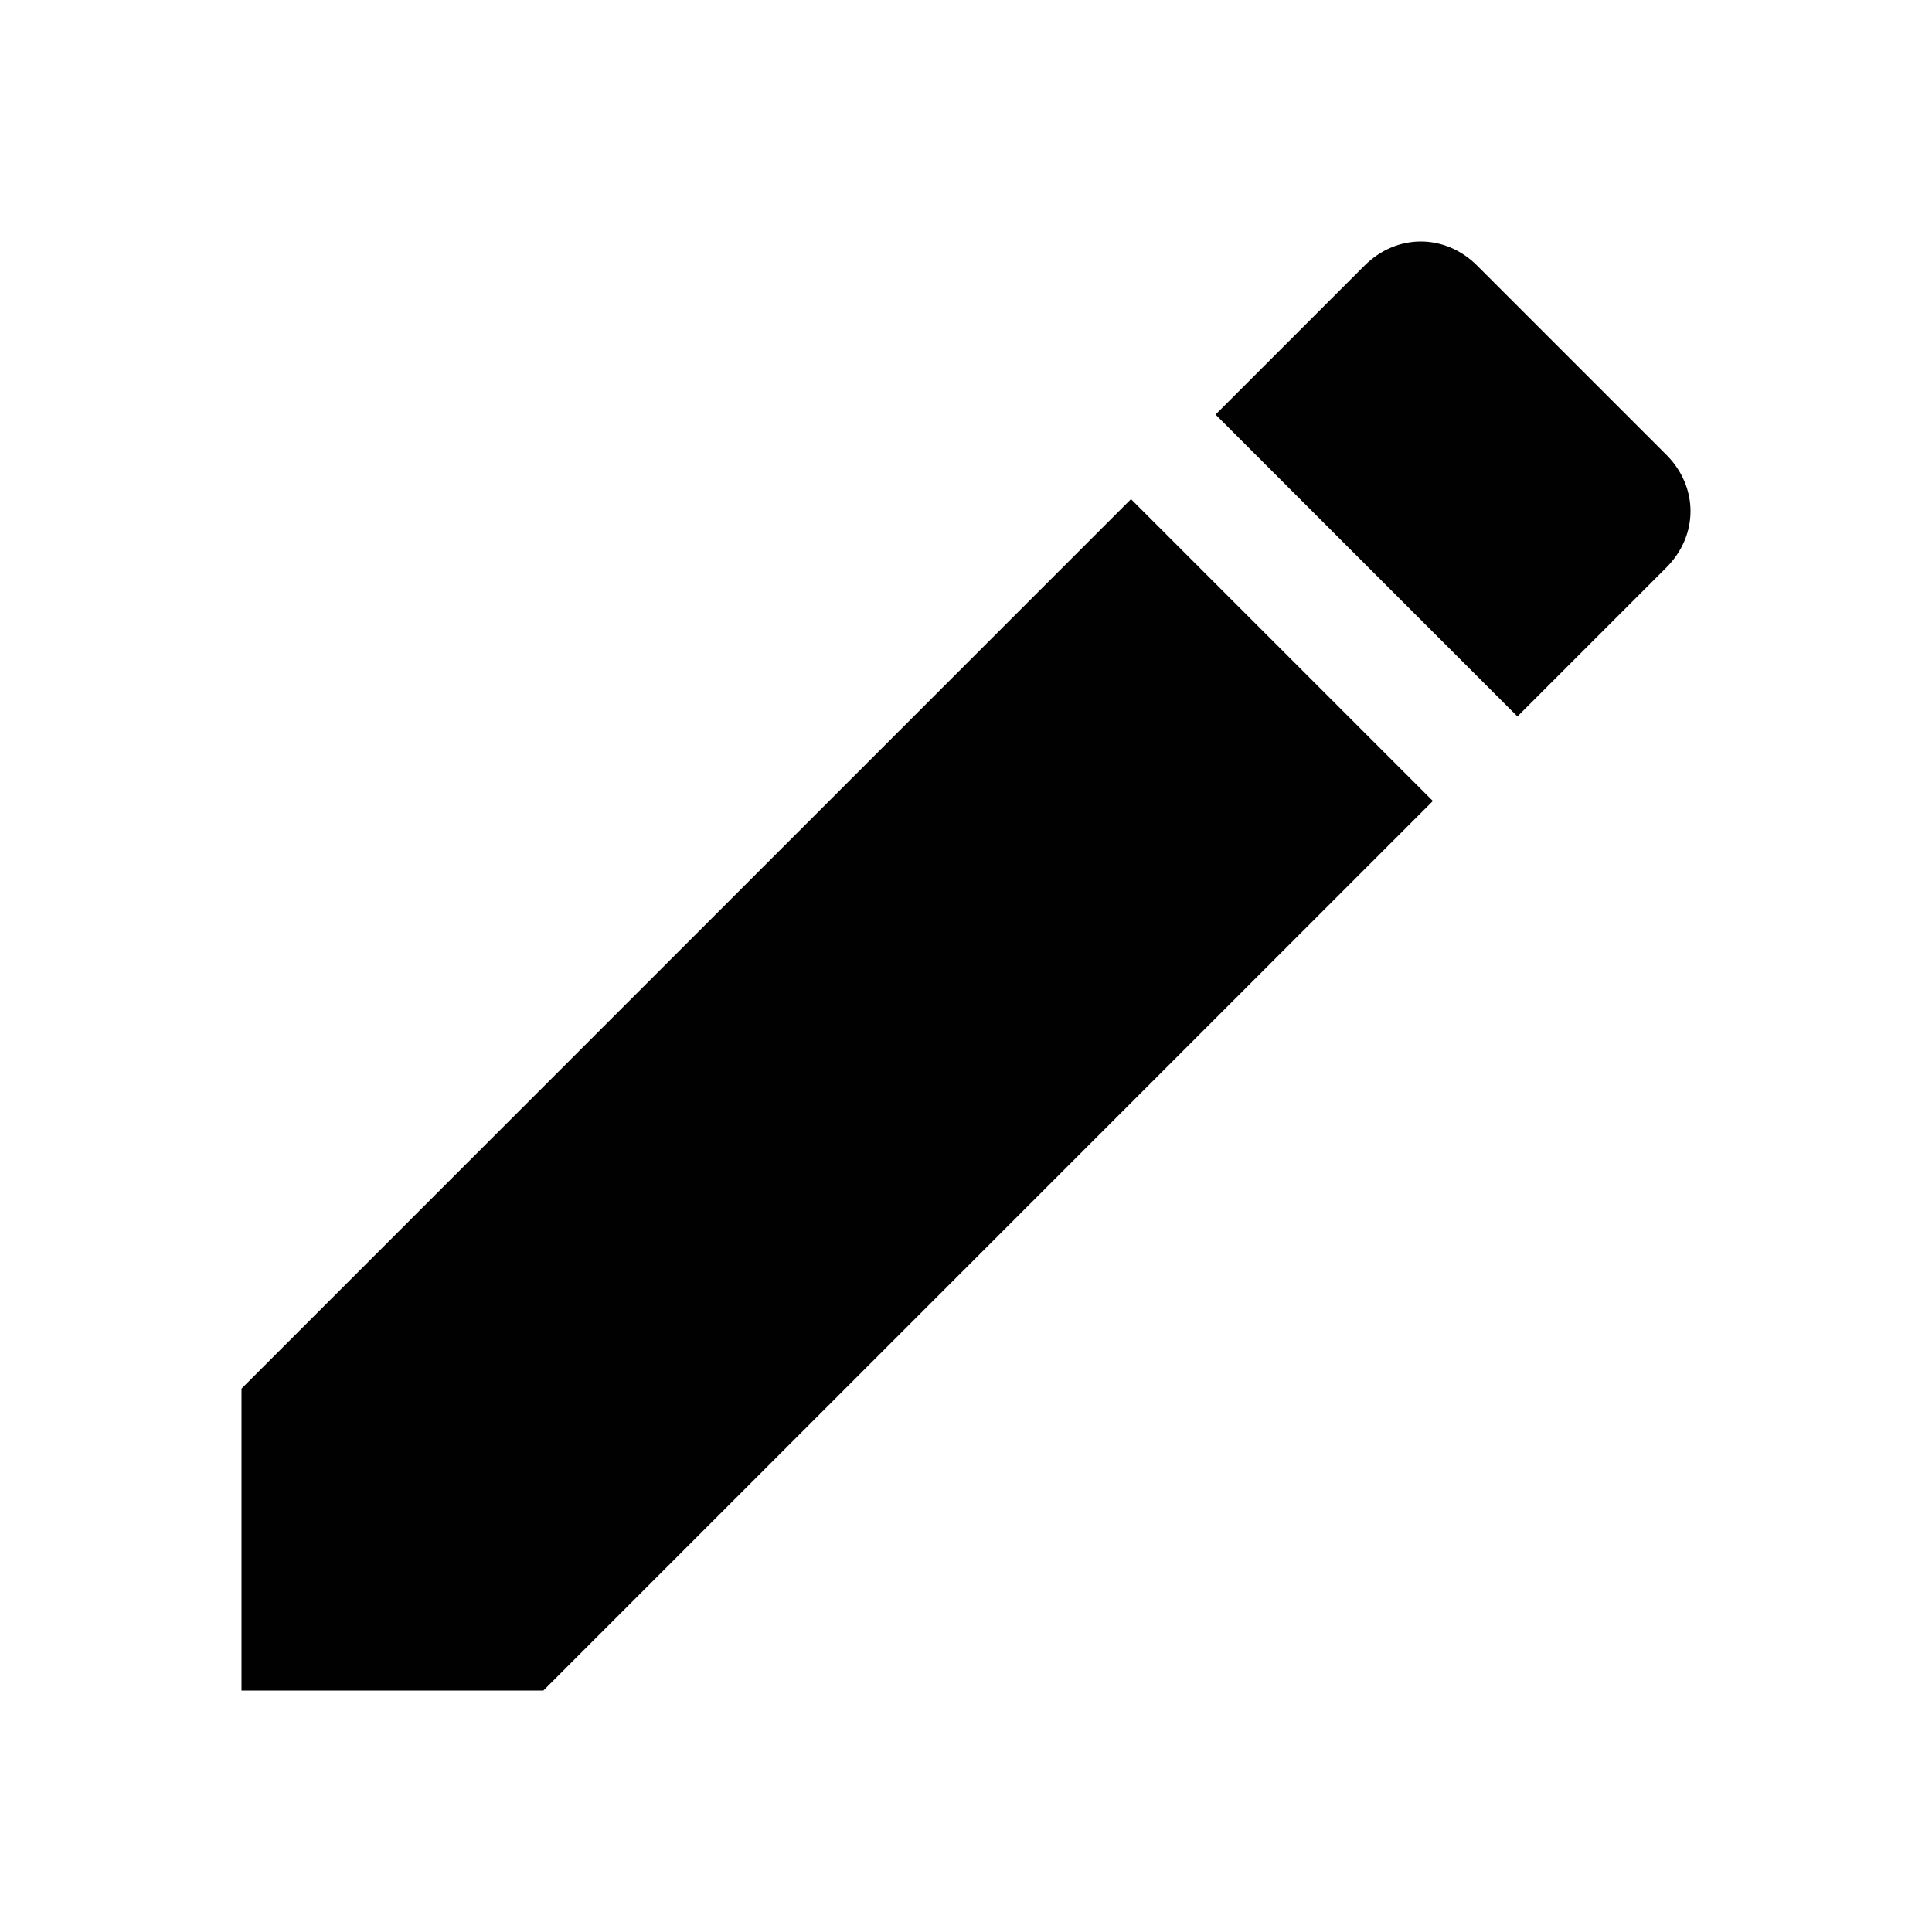
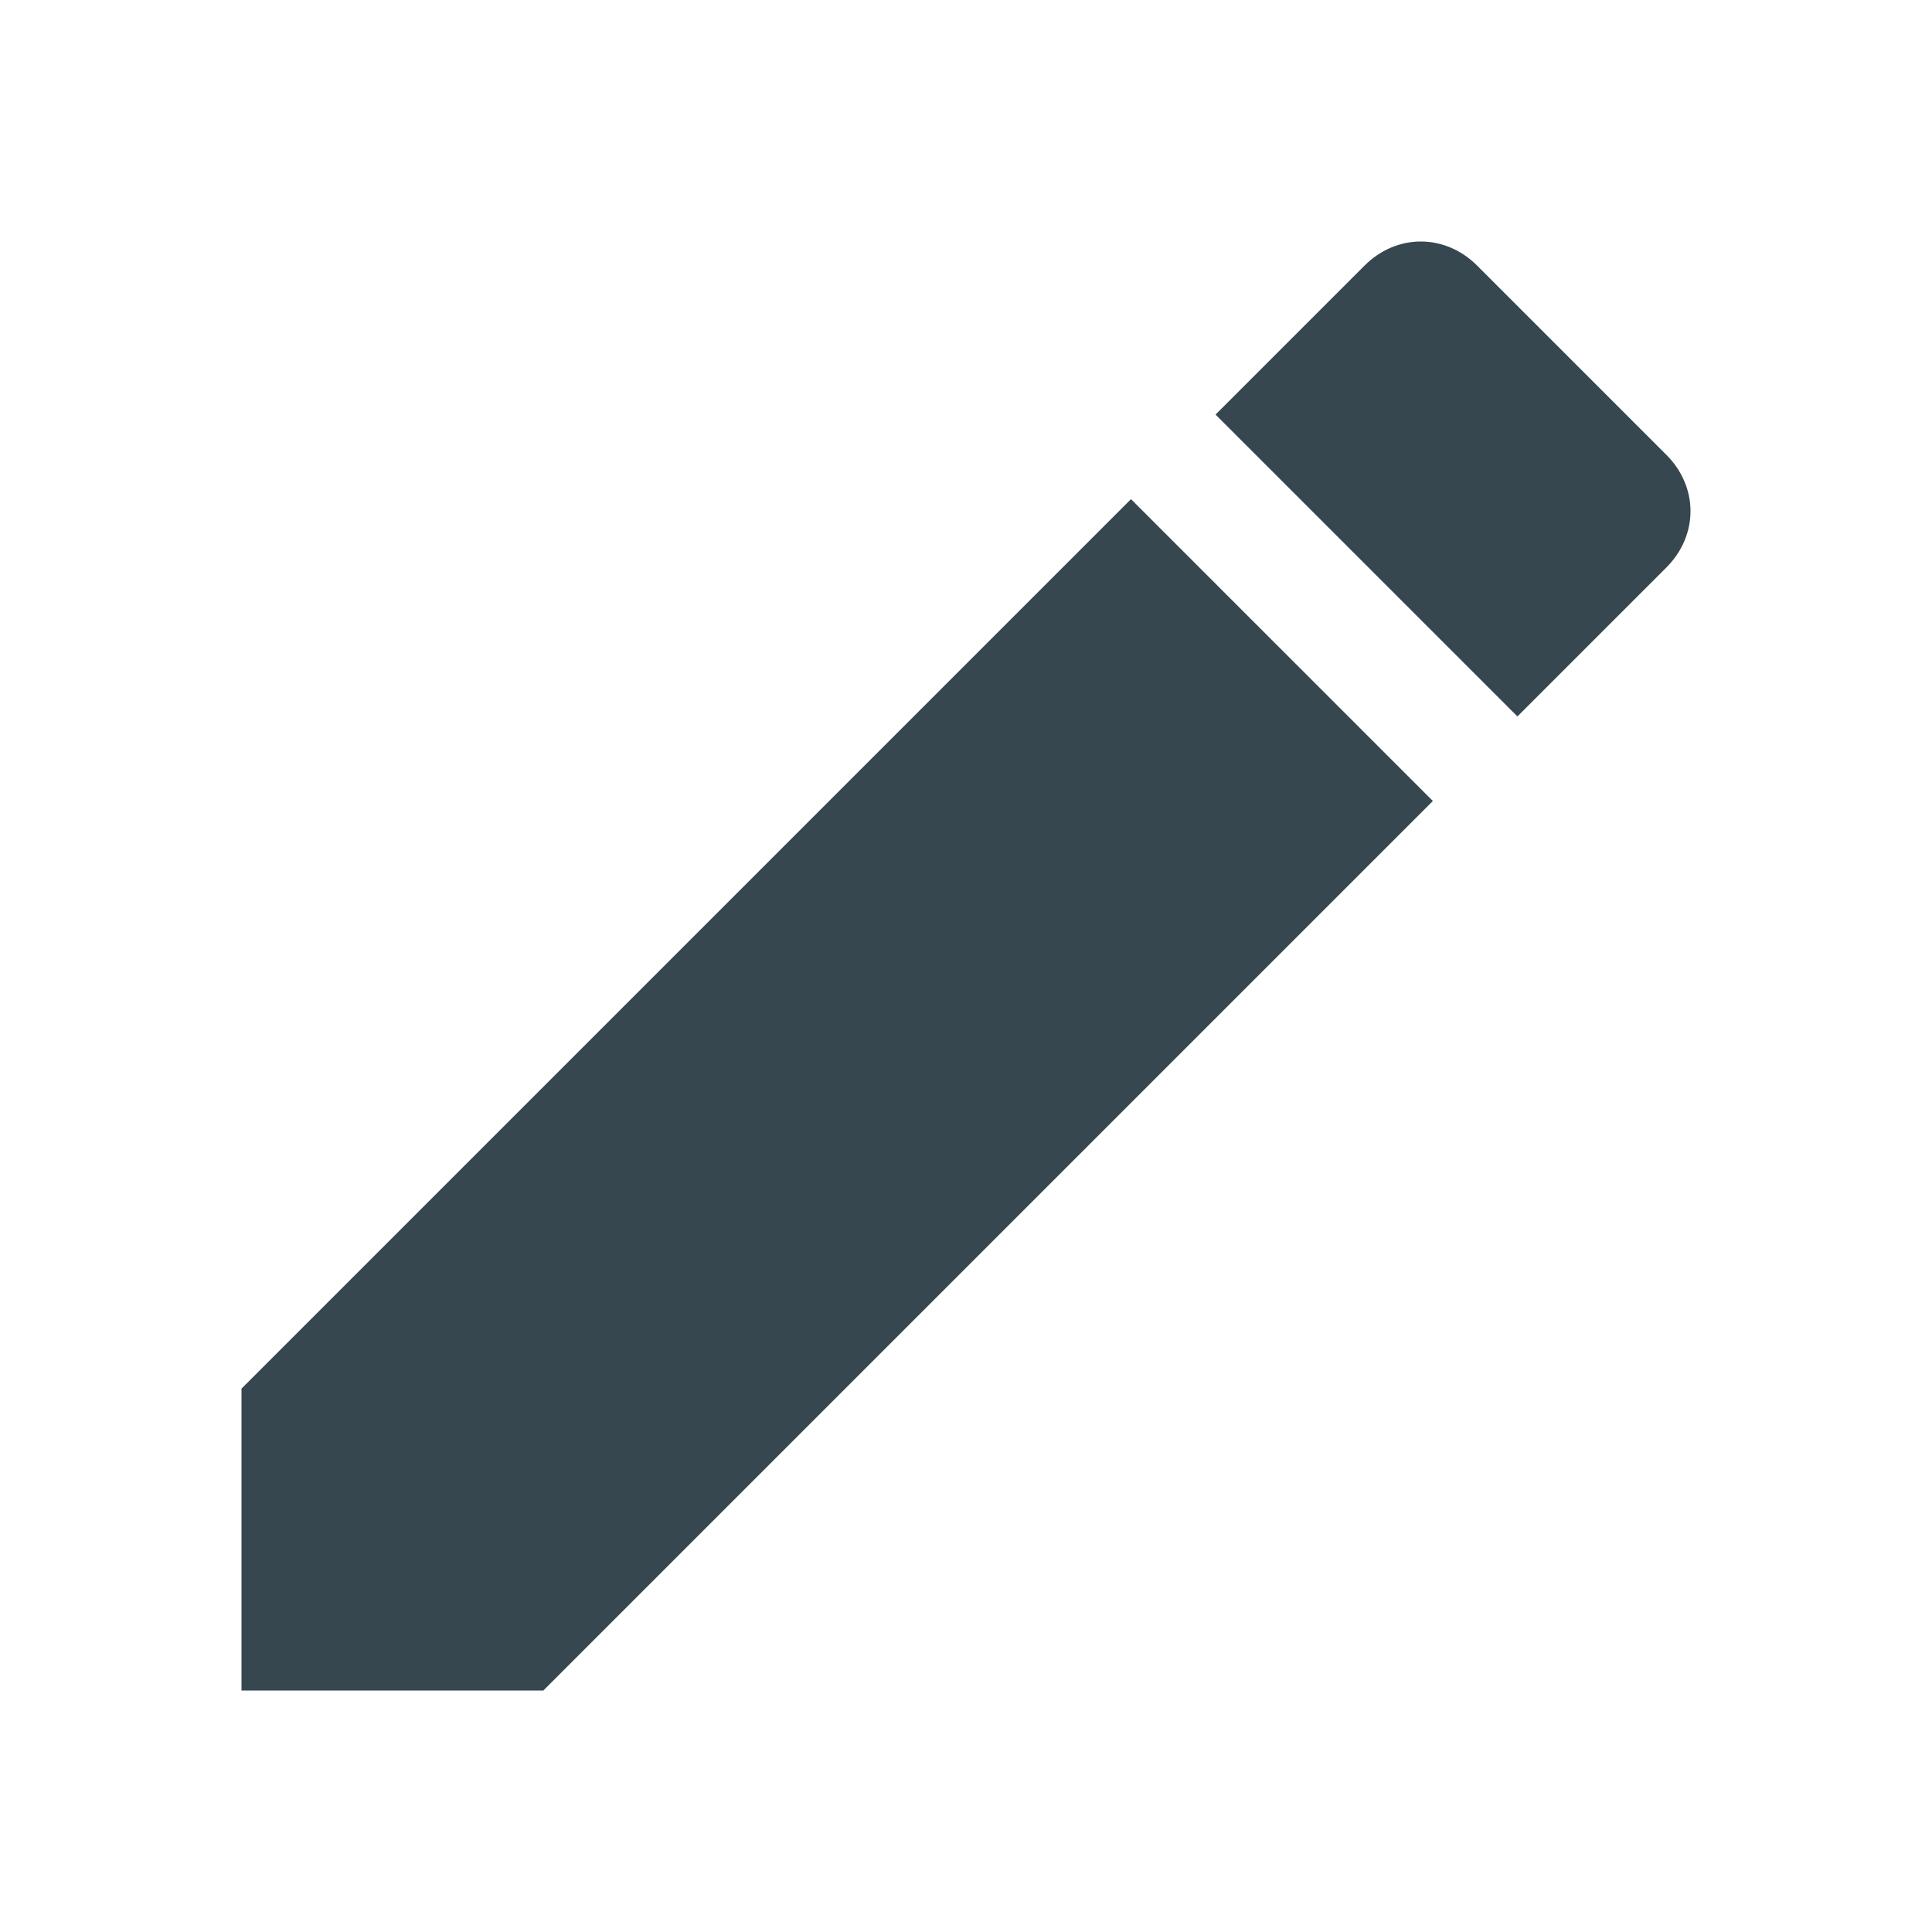
<svg xmlns="http://www.w3.org/2000/svg" version="1.1" id="Layer_1" x="0px" y="0px" width="512px" height="512px" viewBox="0 0 512 512" enable-background="new 0 0 512 512" xml:space="preserve">
-   <g id="Icon_6_">
+   <g id="Icon_6_" fill="#37474F">
    <g>
-       <path fill="#010101" d="M64,368v80h80l235.727-235.729l-79.999-79.998L64,368z M441.602,150.398    c8.531-8.531,8.531-21.334,0-29.865l-50.135-50.135c-8.531-8.531-21.334-8.531-29.865,0l-39.468,39.469l79.999,79.998    L441.602,150.398z" />
+       <path d="M64,368v80h80l235.727-235.729l-79.999-79.998L64,368z M441.602,150.398    c8.531-8.531,8.531-21.334,0-29.865l-50.135-50.135c-8.531-8.531-21.334-8.531-29.865,0l-39.468,39.469l79.999,79.998    L441.602,150.398z" />
    </g>
  </g>
</svg>
